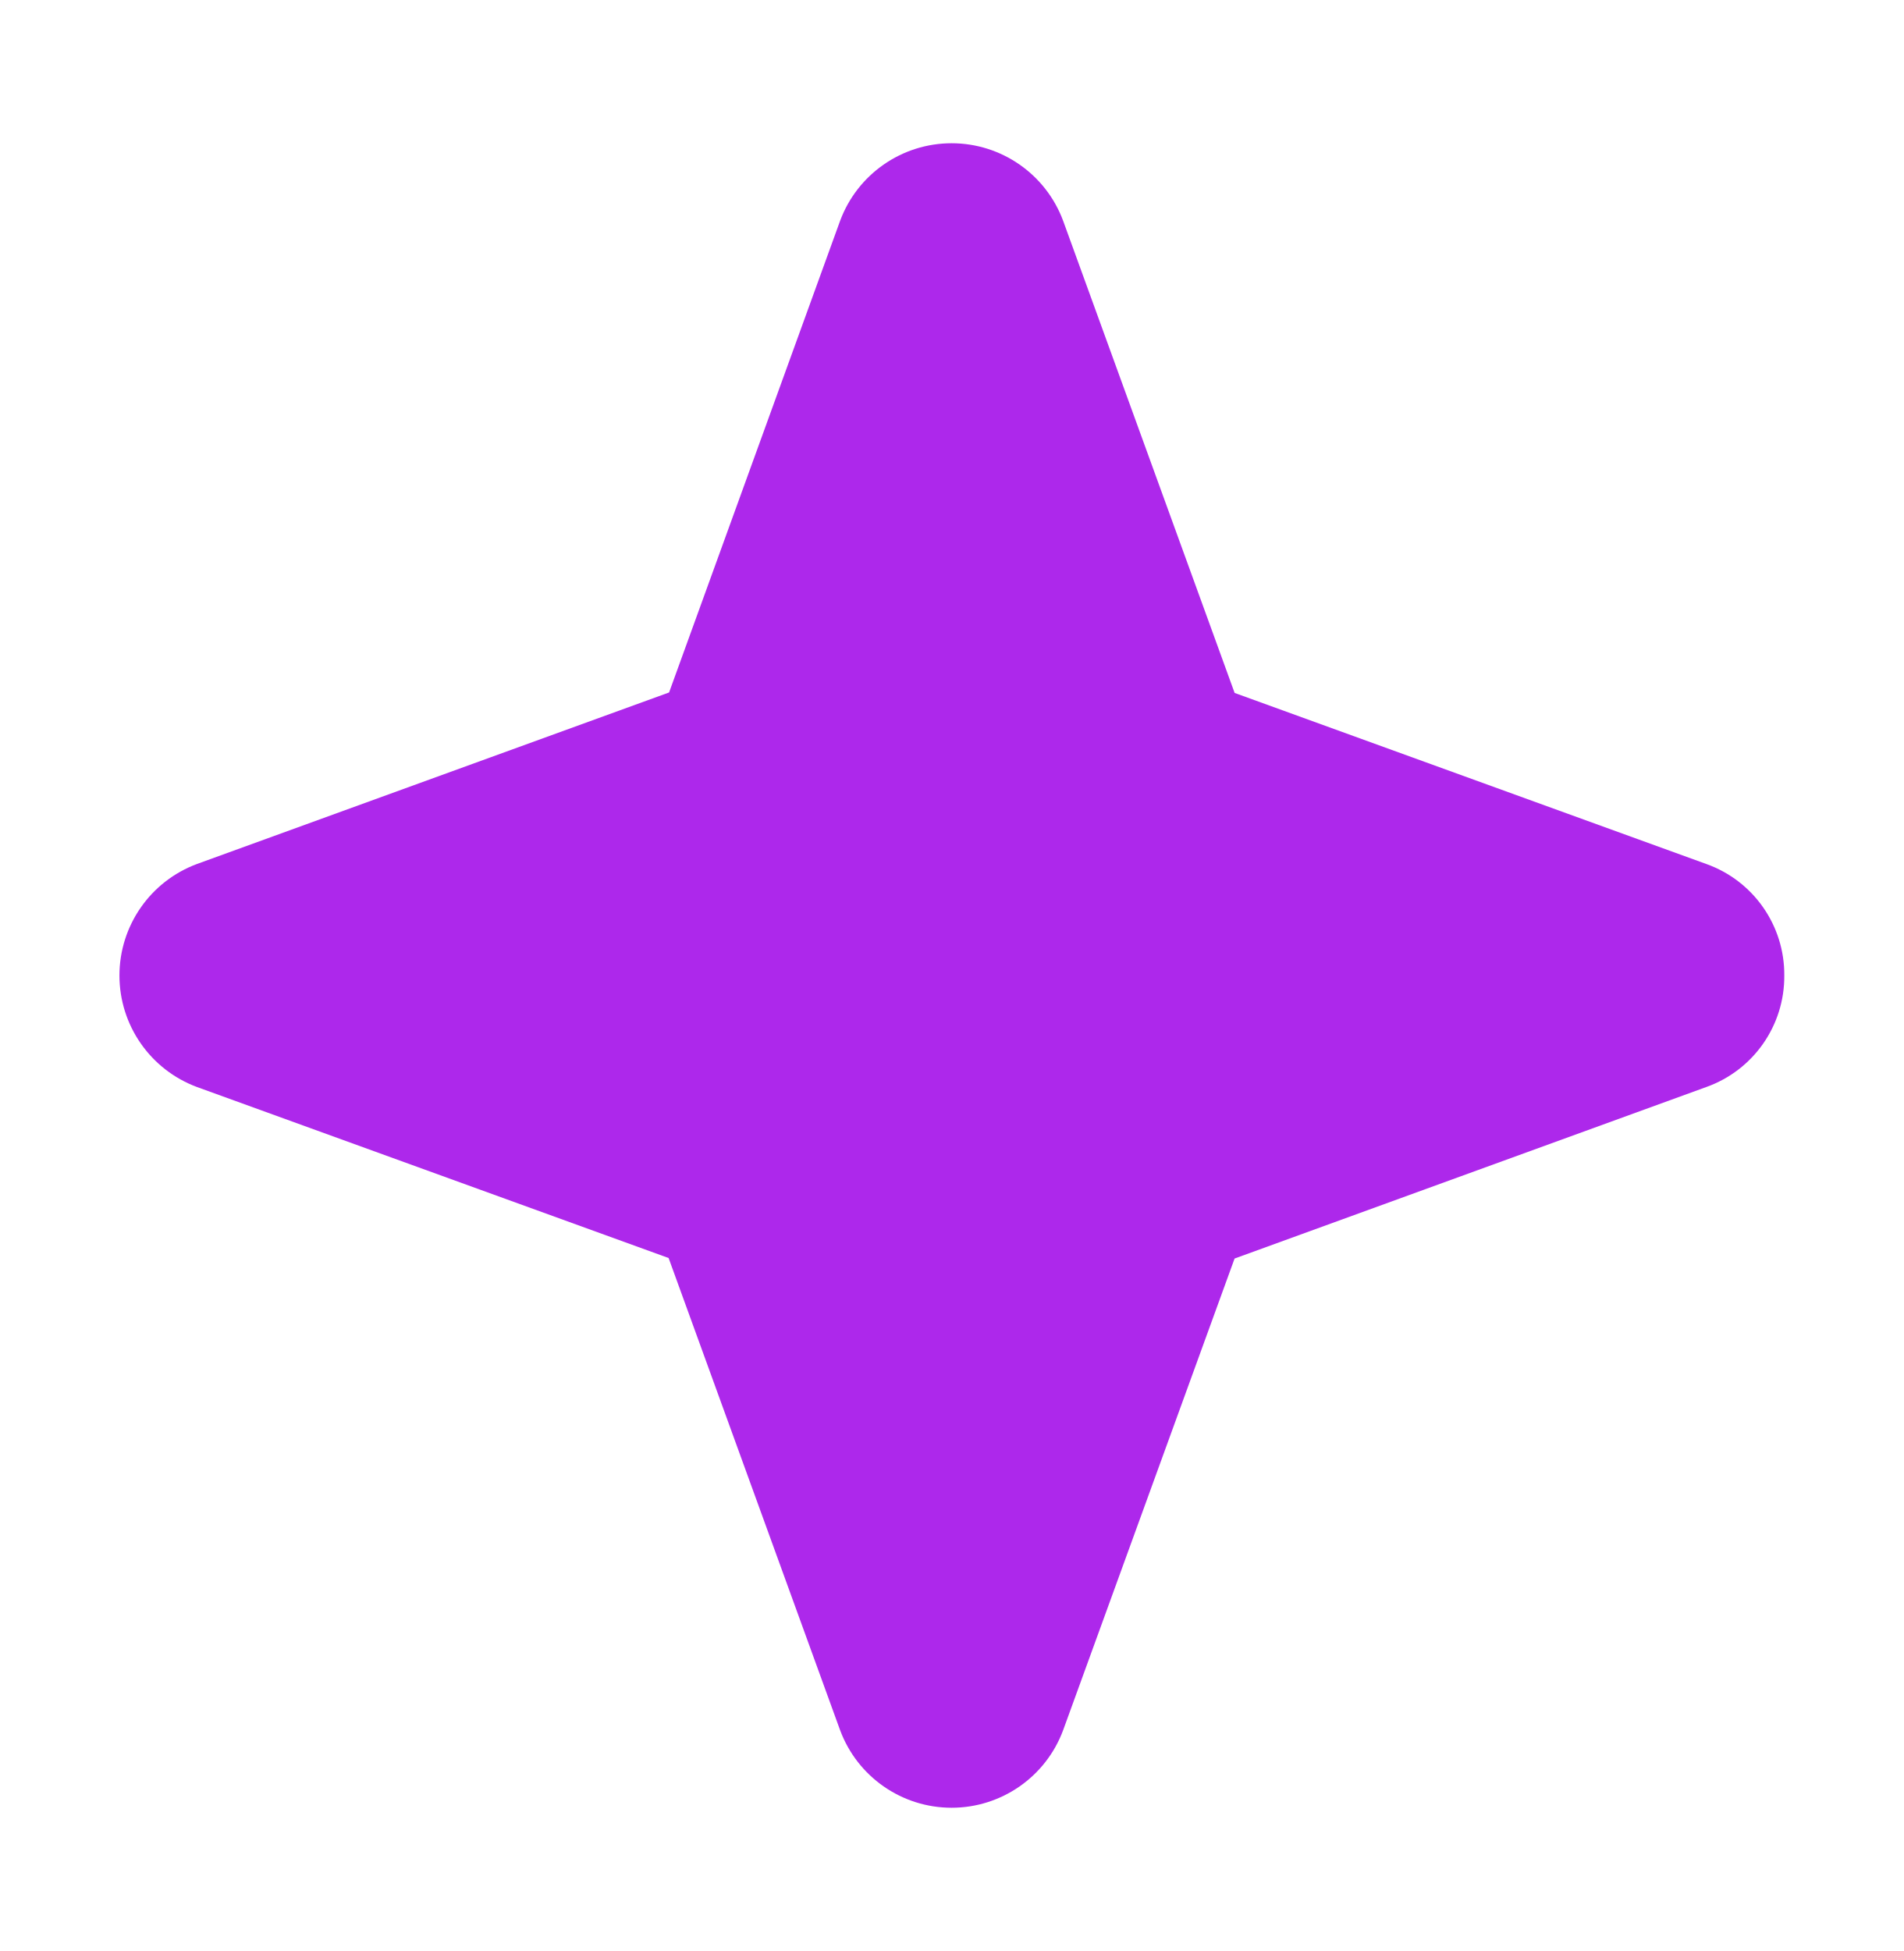
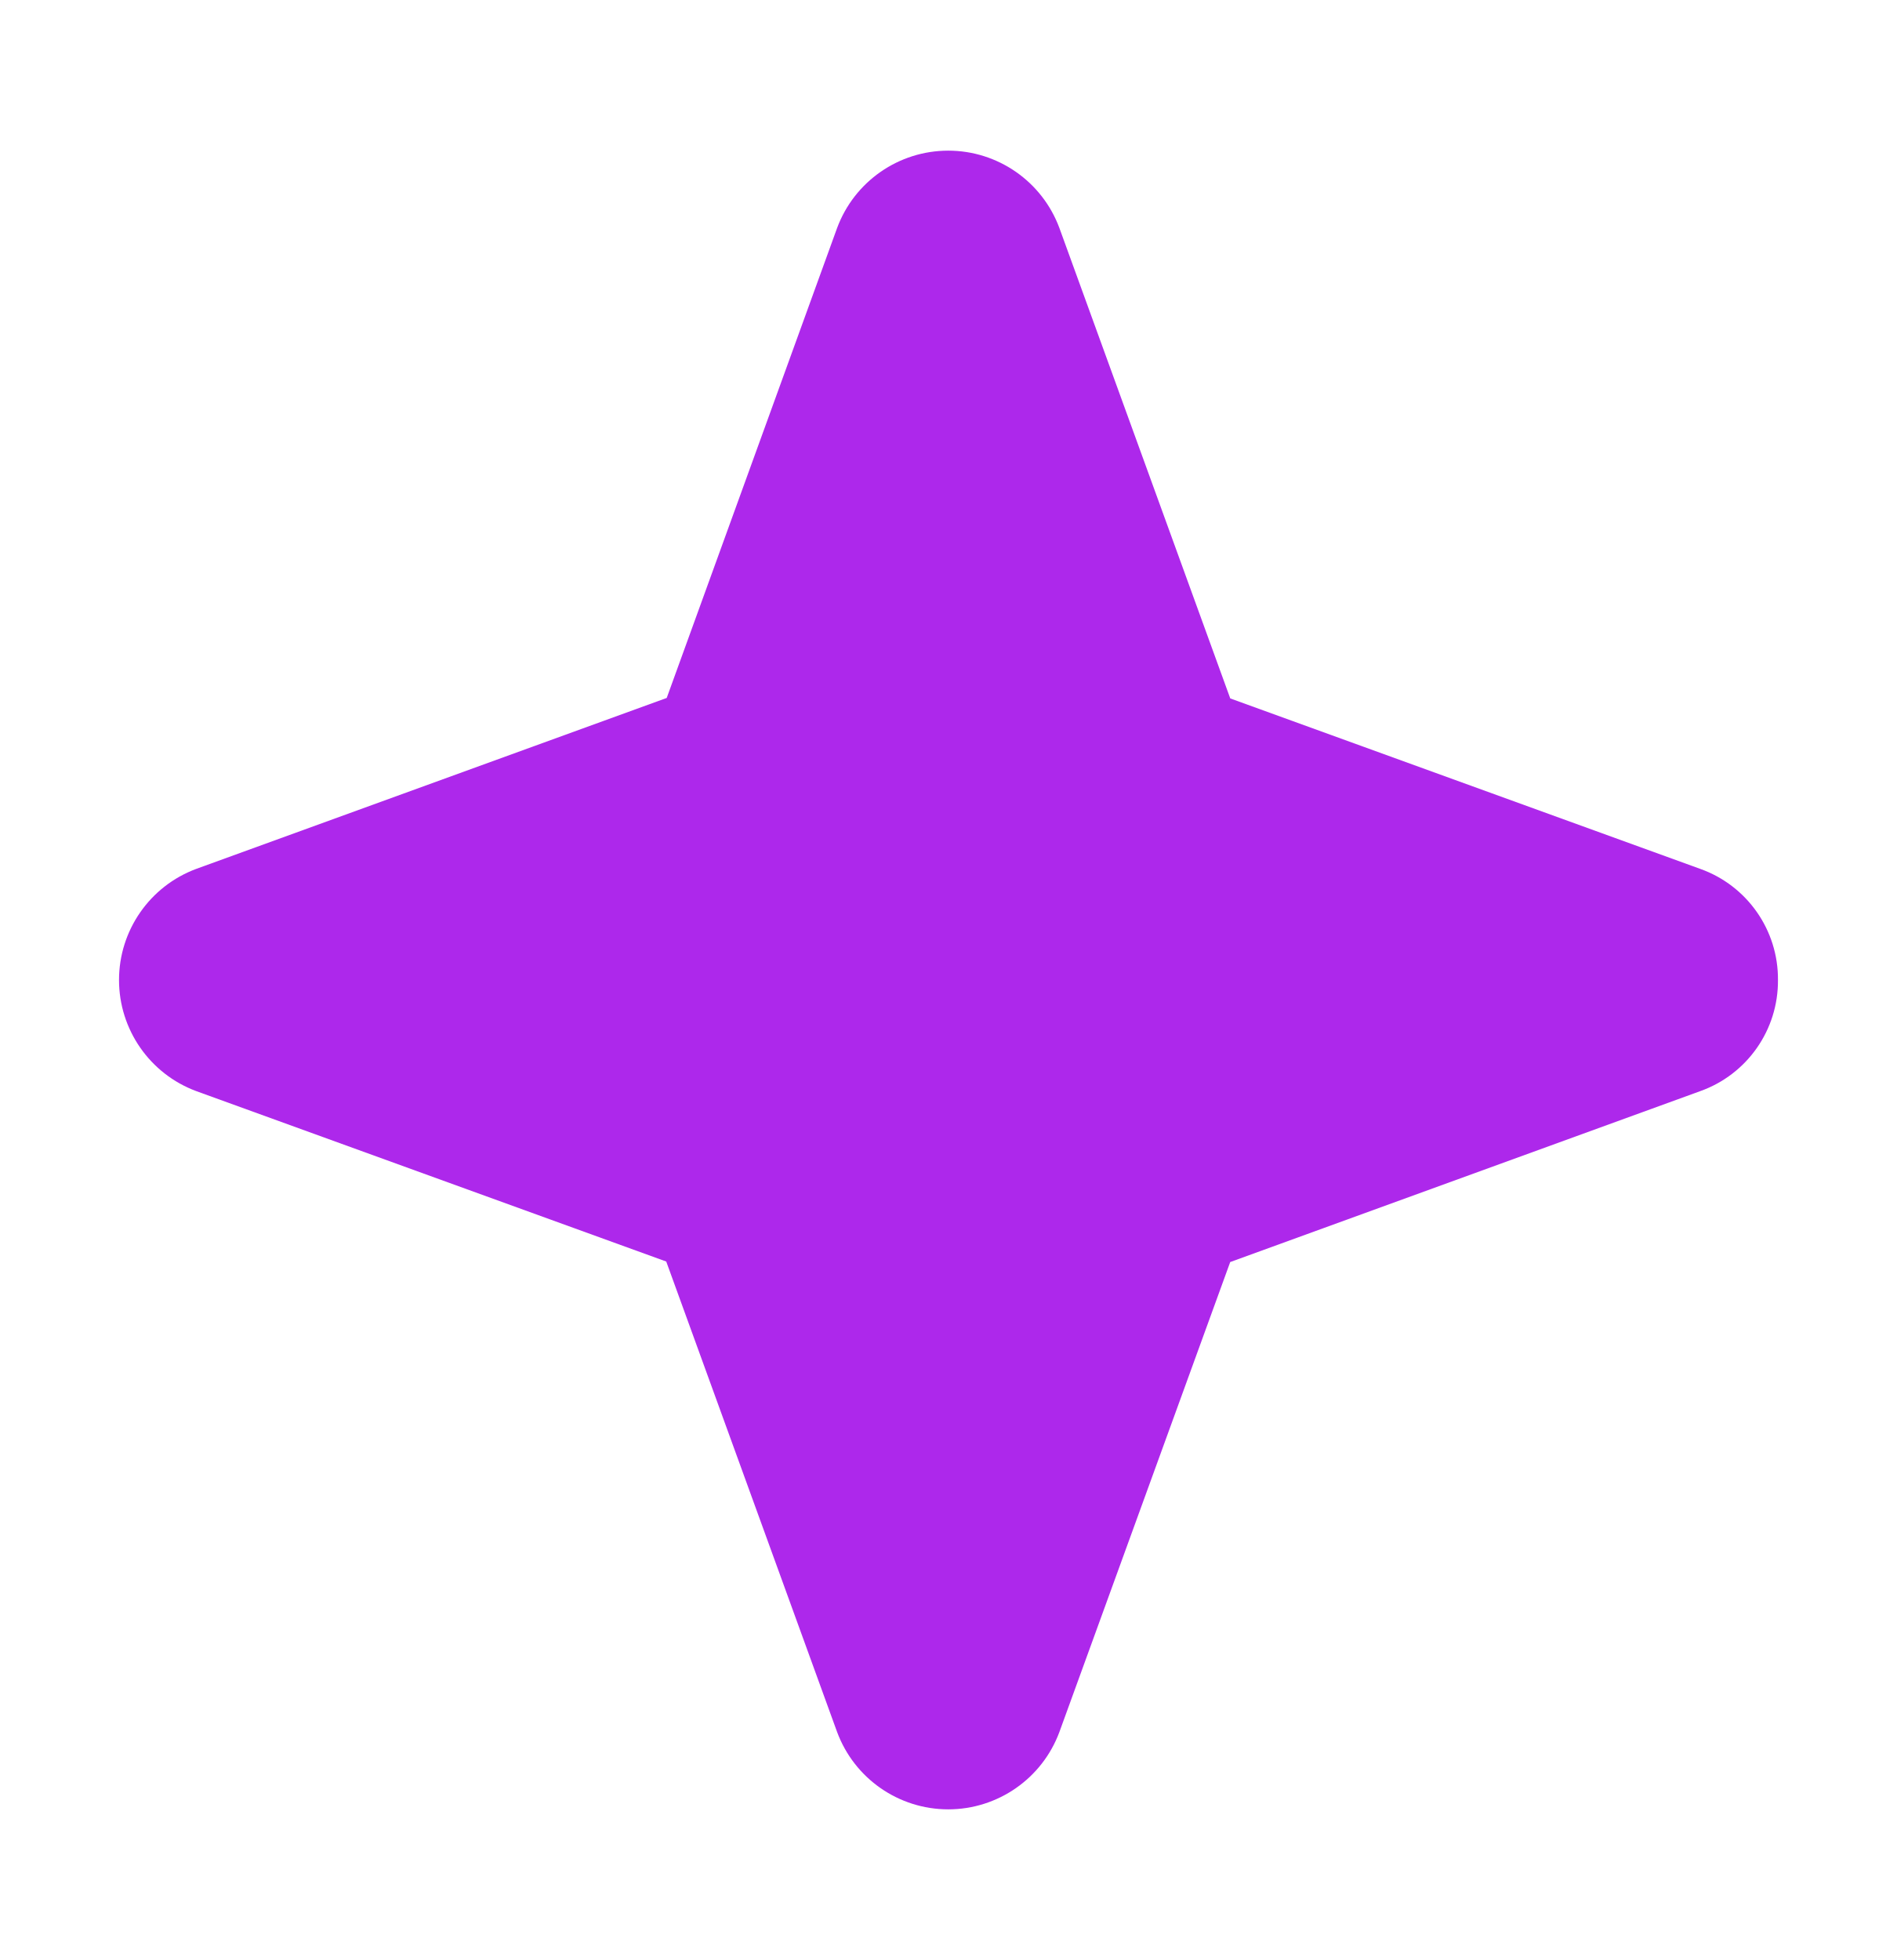
- <svg xmlns="http://www.w3.org/2000/svg" width="40" height="41" fill="none" viewBox="0 0 40 41">
+ <svg xmlns="http://www.w3.org/2000/svg" width="30" height="31" fill="none" viewBox="0 0 40 41">
  <path fill="#AD28EB" d="M37.5 20.5a2.467 2.467 0 0 1-1.64 2.344l-9.913 3.604-3.603 9.911a2.5 2.5 0 0 1-4.688 0l-3.604-9.922-9.911-3.593a2.5 2.5 0 0 1 0-4.688l9.921-3.604 3.594-9.911a2.5 2.5 0 0 1 4.688 0l3.604 9.921 9.911 3.594A2.467 2.467 0 0 1 37.5 20.5Z" />
</svg>
